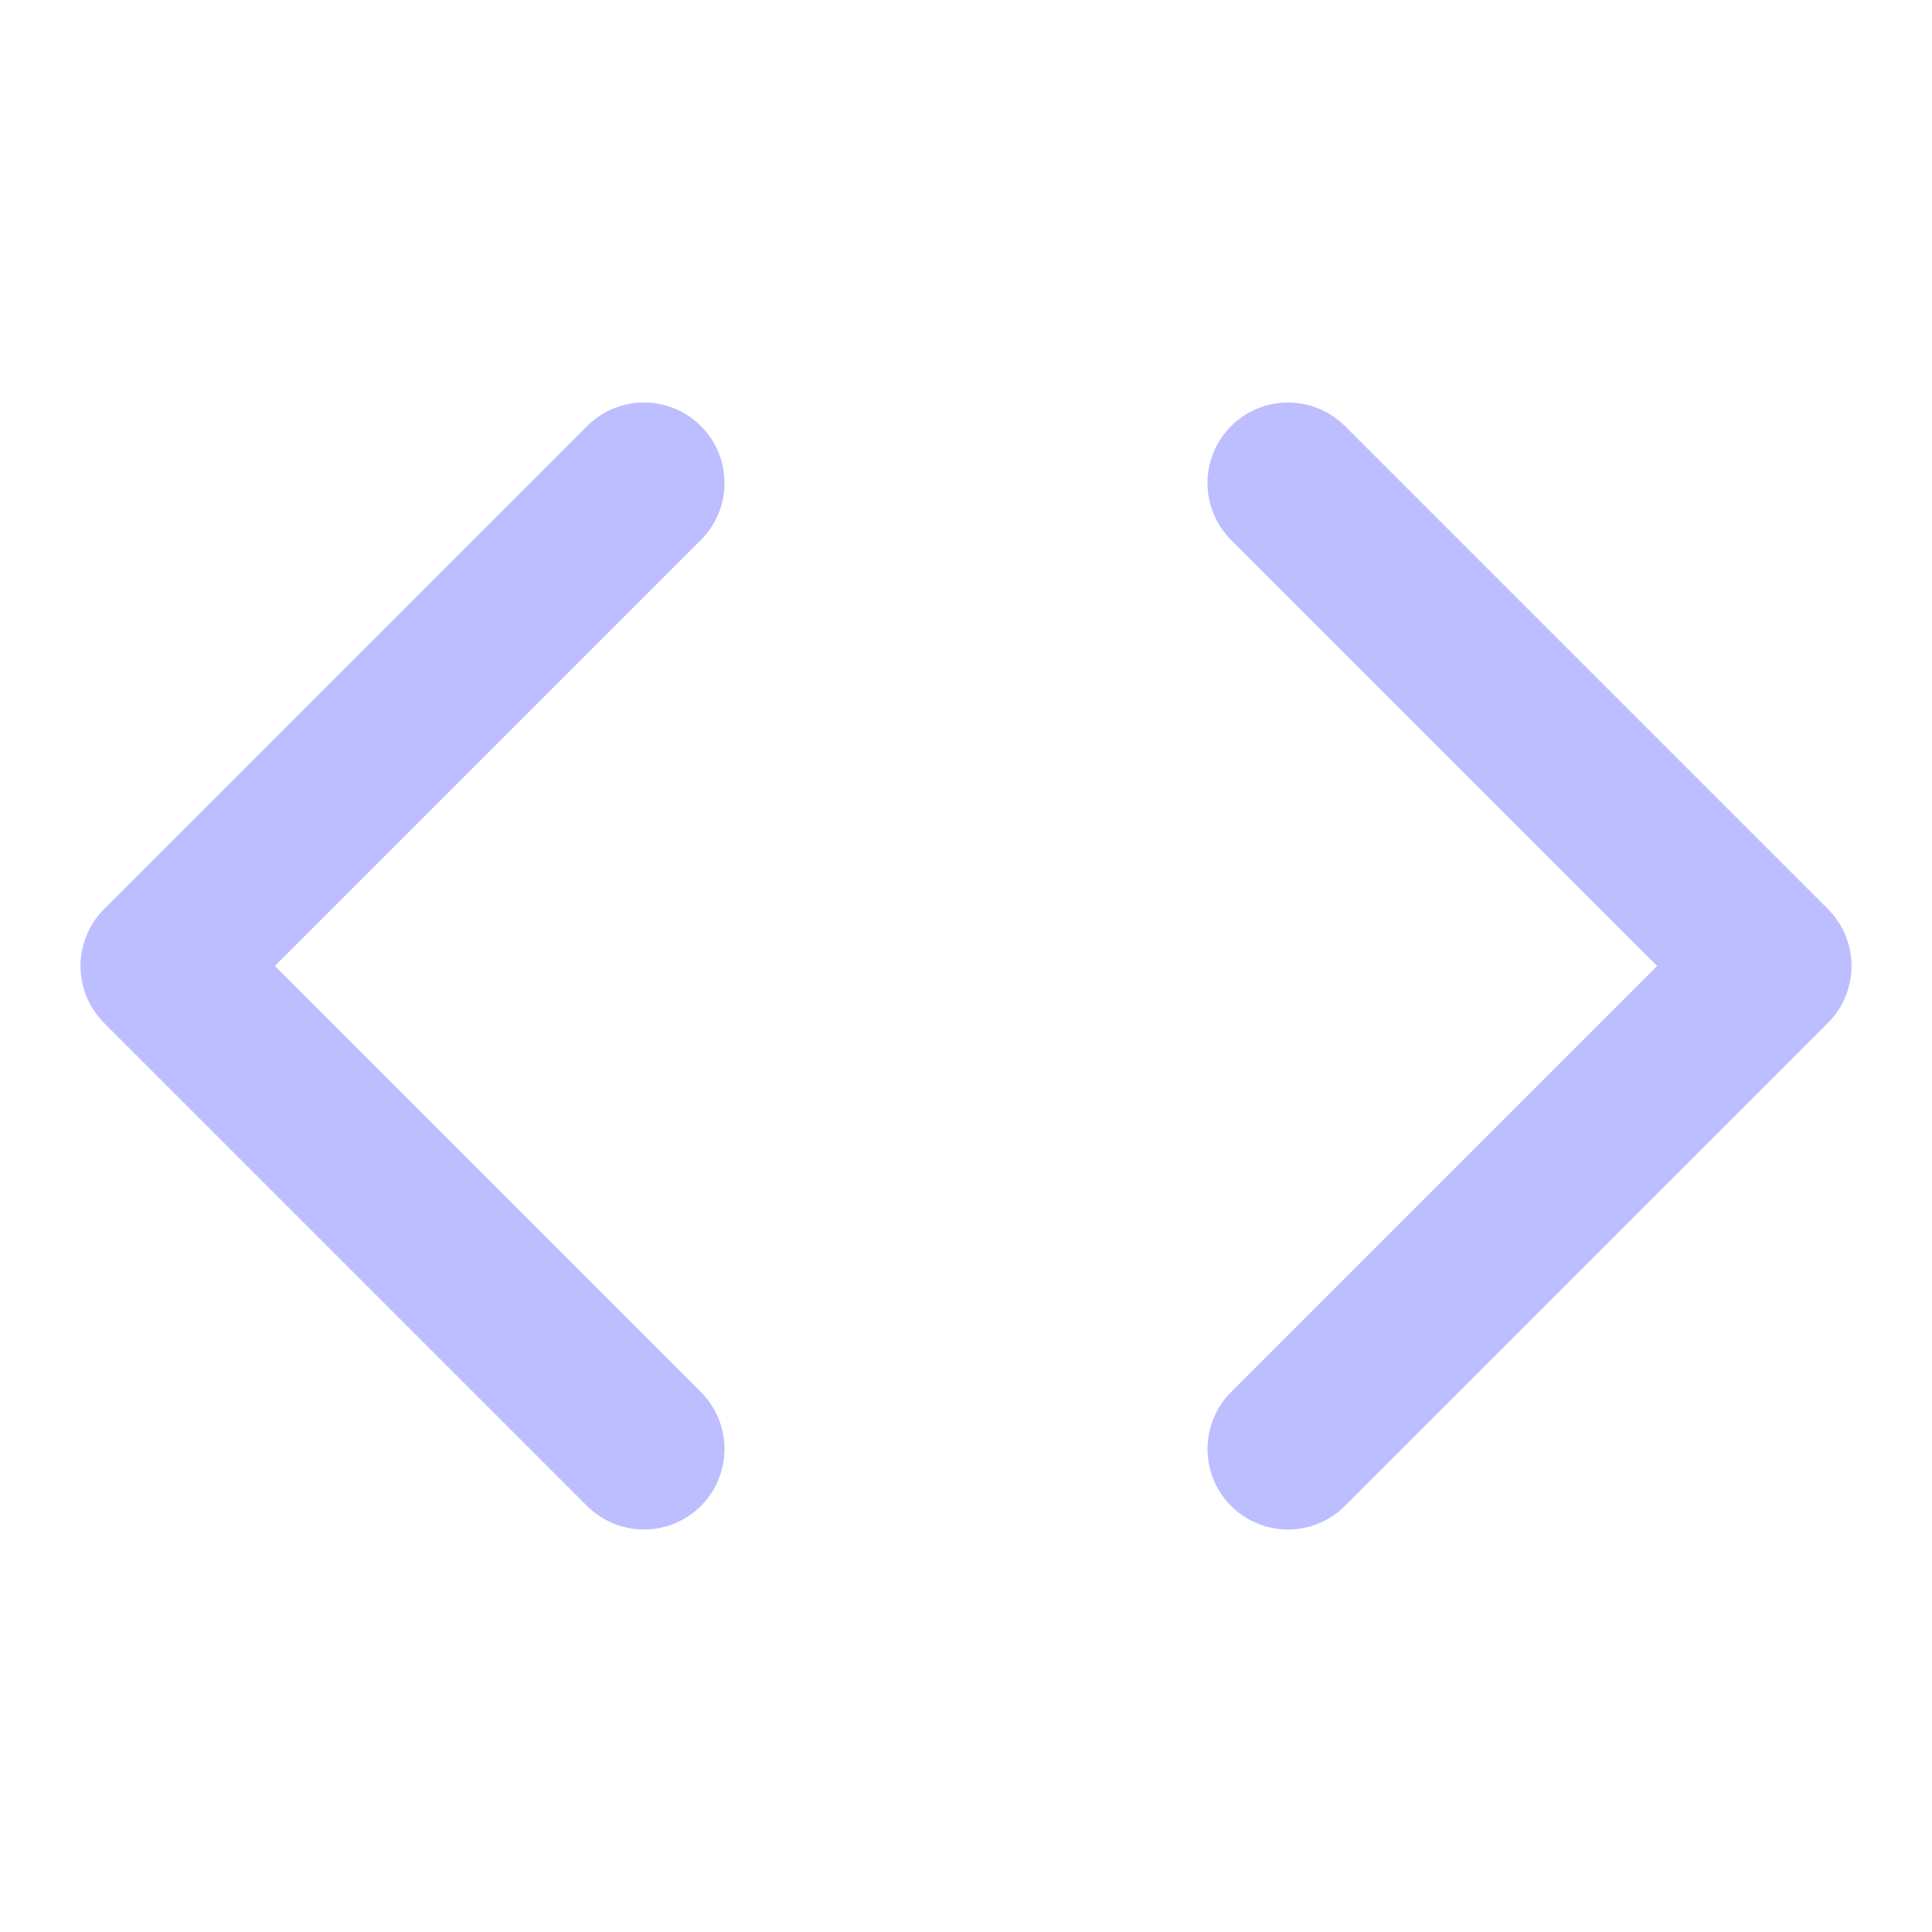
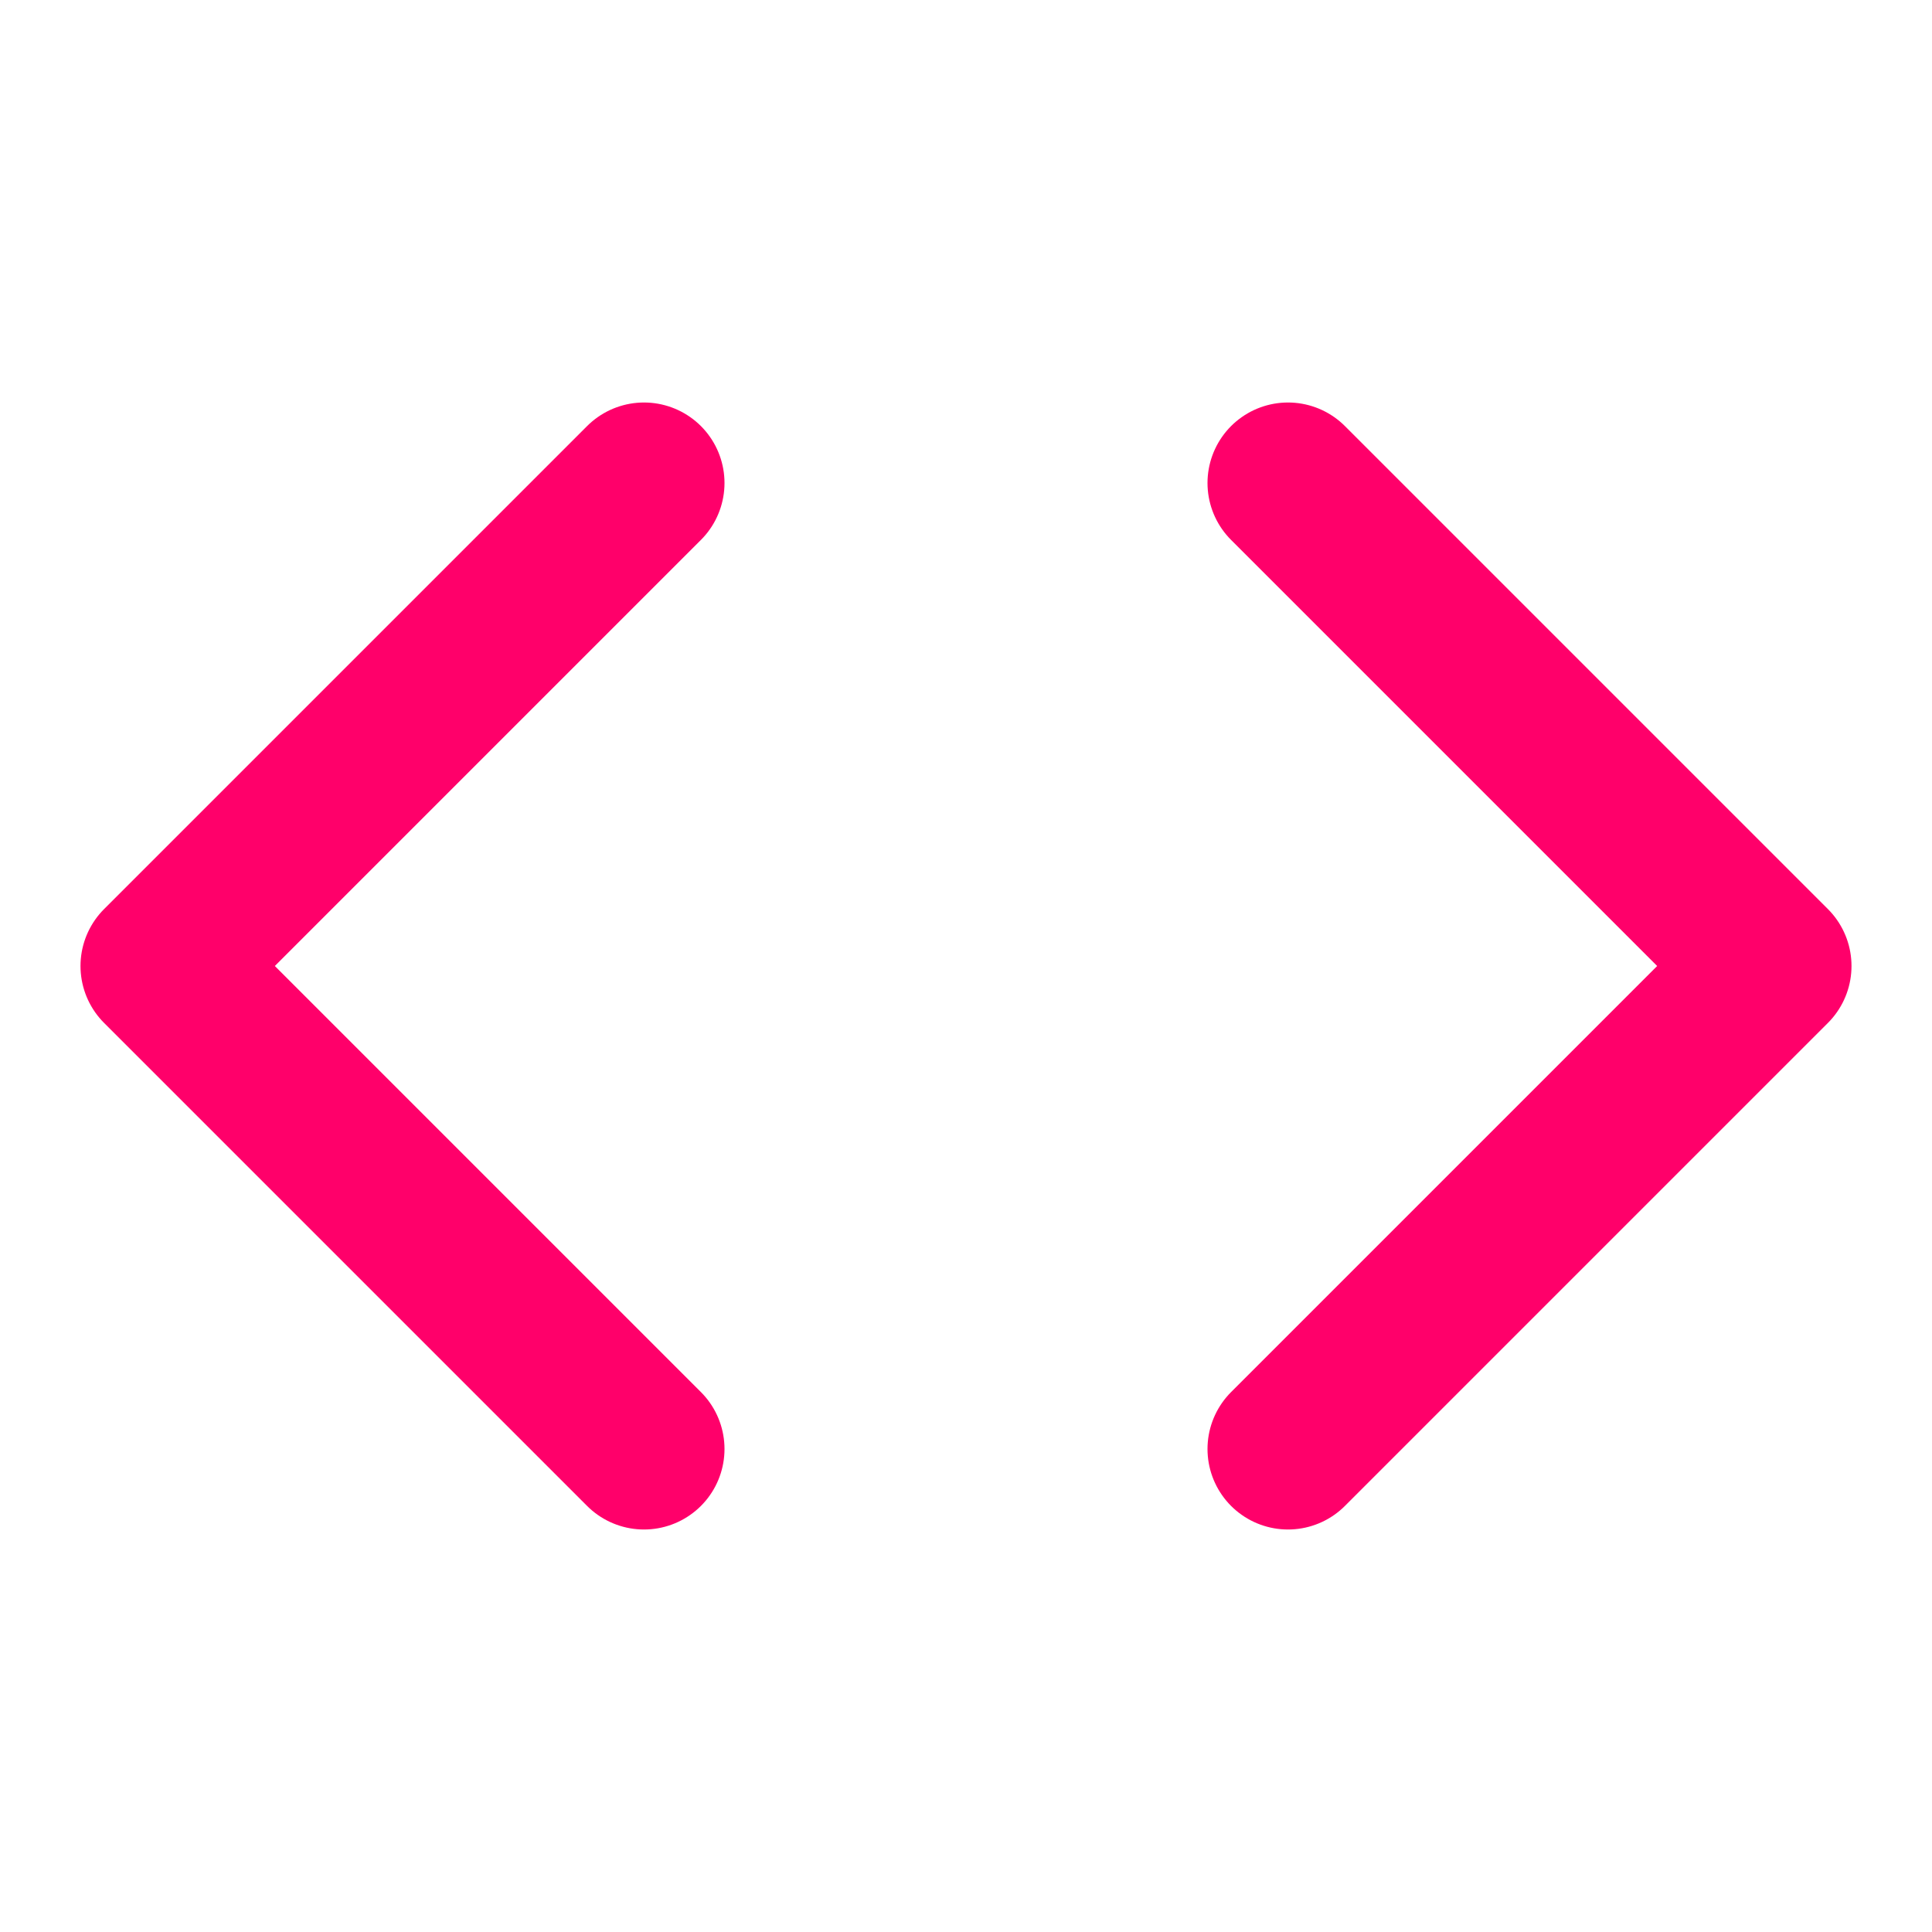
- <svg xmlns="http://www.w3.org/2000/svg" width="24" height="24" viewBox="0 0 24 24" fill="none" stroke="#bcbeff" stroke-width="2" stroke-linecap="round" stroke-linejoin="round" class="feather feather-code">
+ <svg xmlns="http://www.w3.org/2000/svg" width="24" height="24" viewBox="0 0 24 24" fill="none" stroke="#ff006a" stroke-width="2" stroke-linecap="round" stroke-linejoin="round" class="feather feather-code">
  <polyline points="16 18 22 12 16 6" />
  <polyline points="8 6 2 12 8 18" />
</svg>
